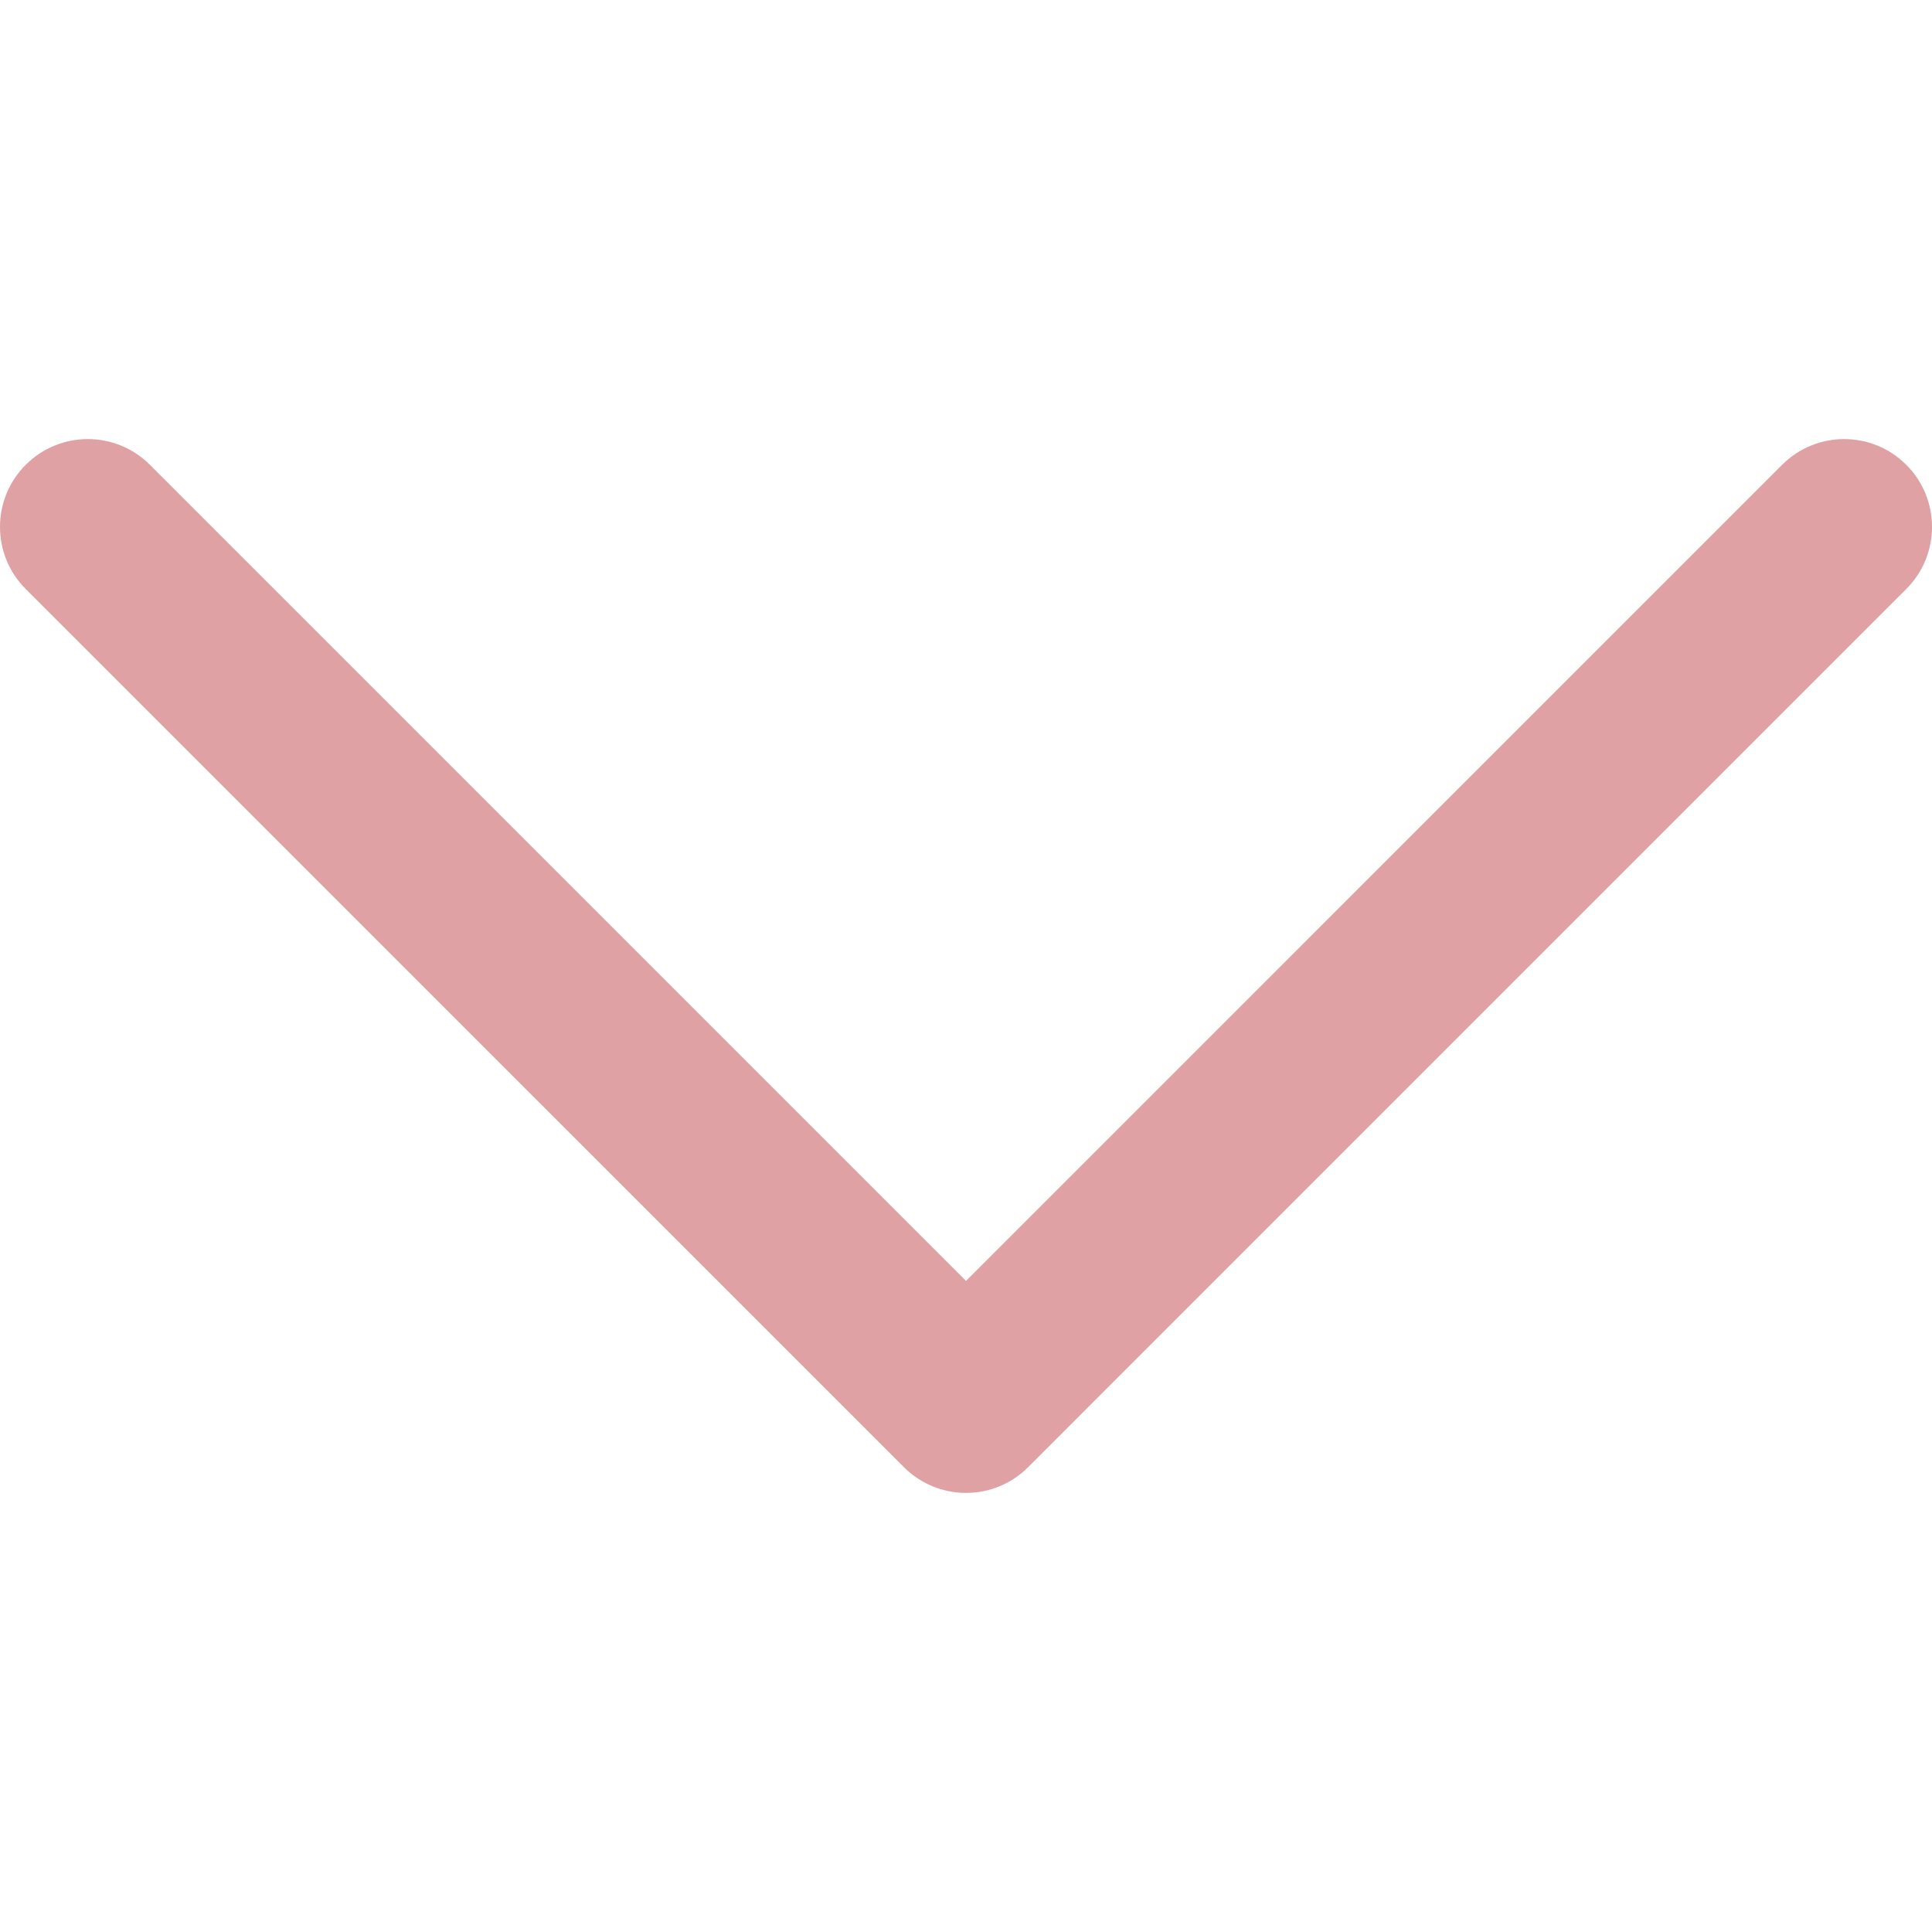
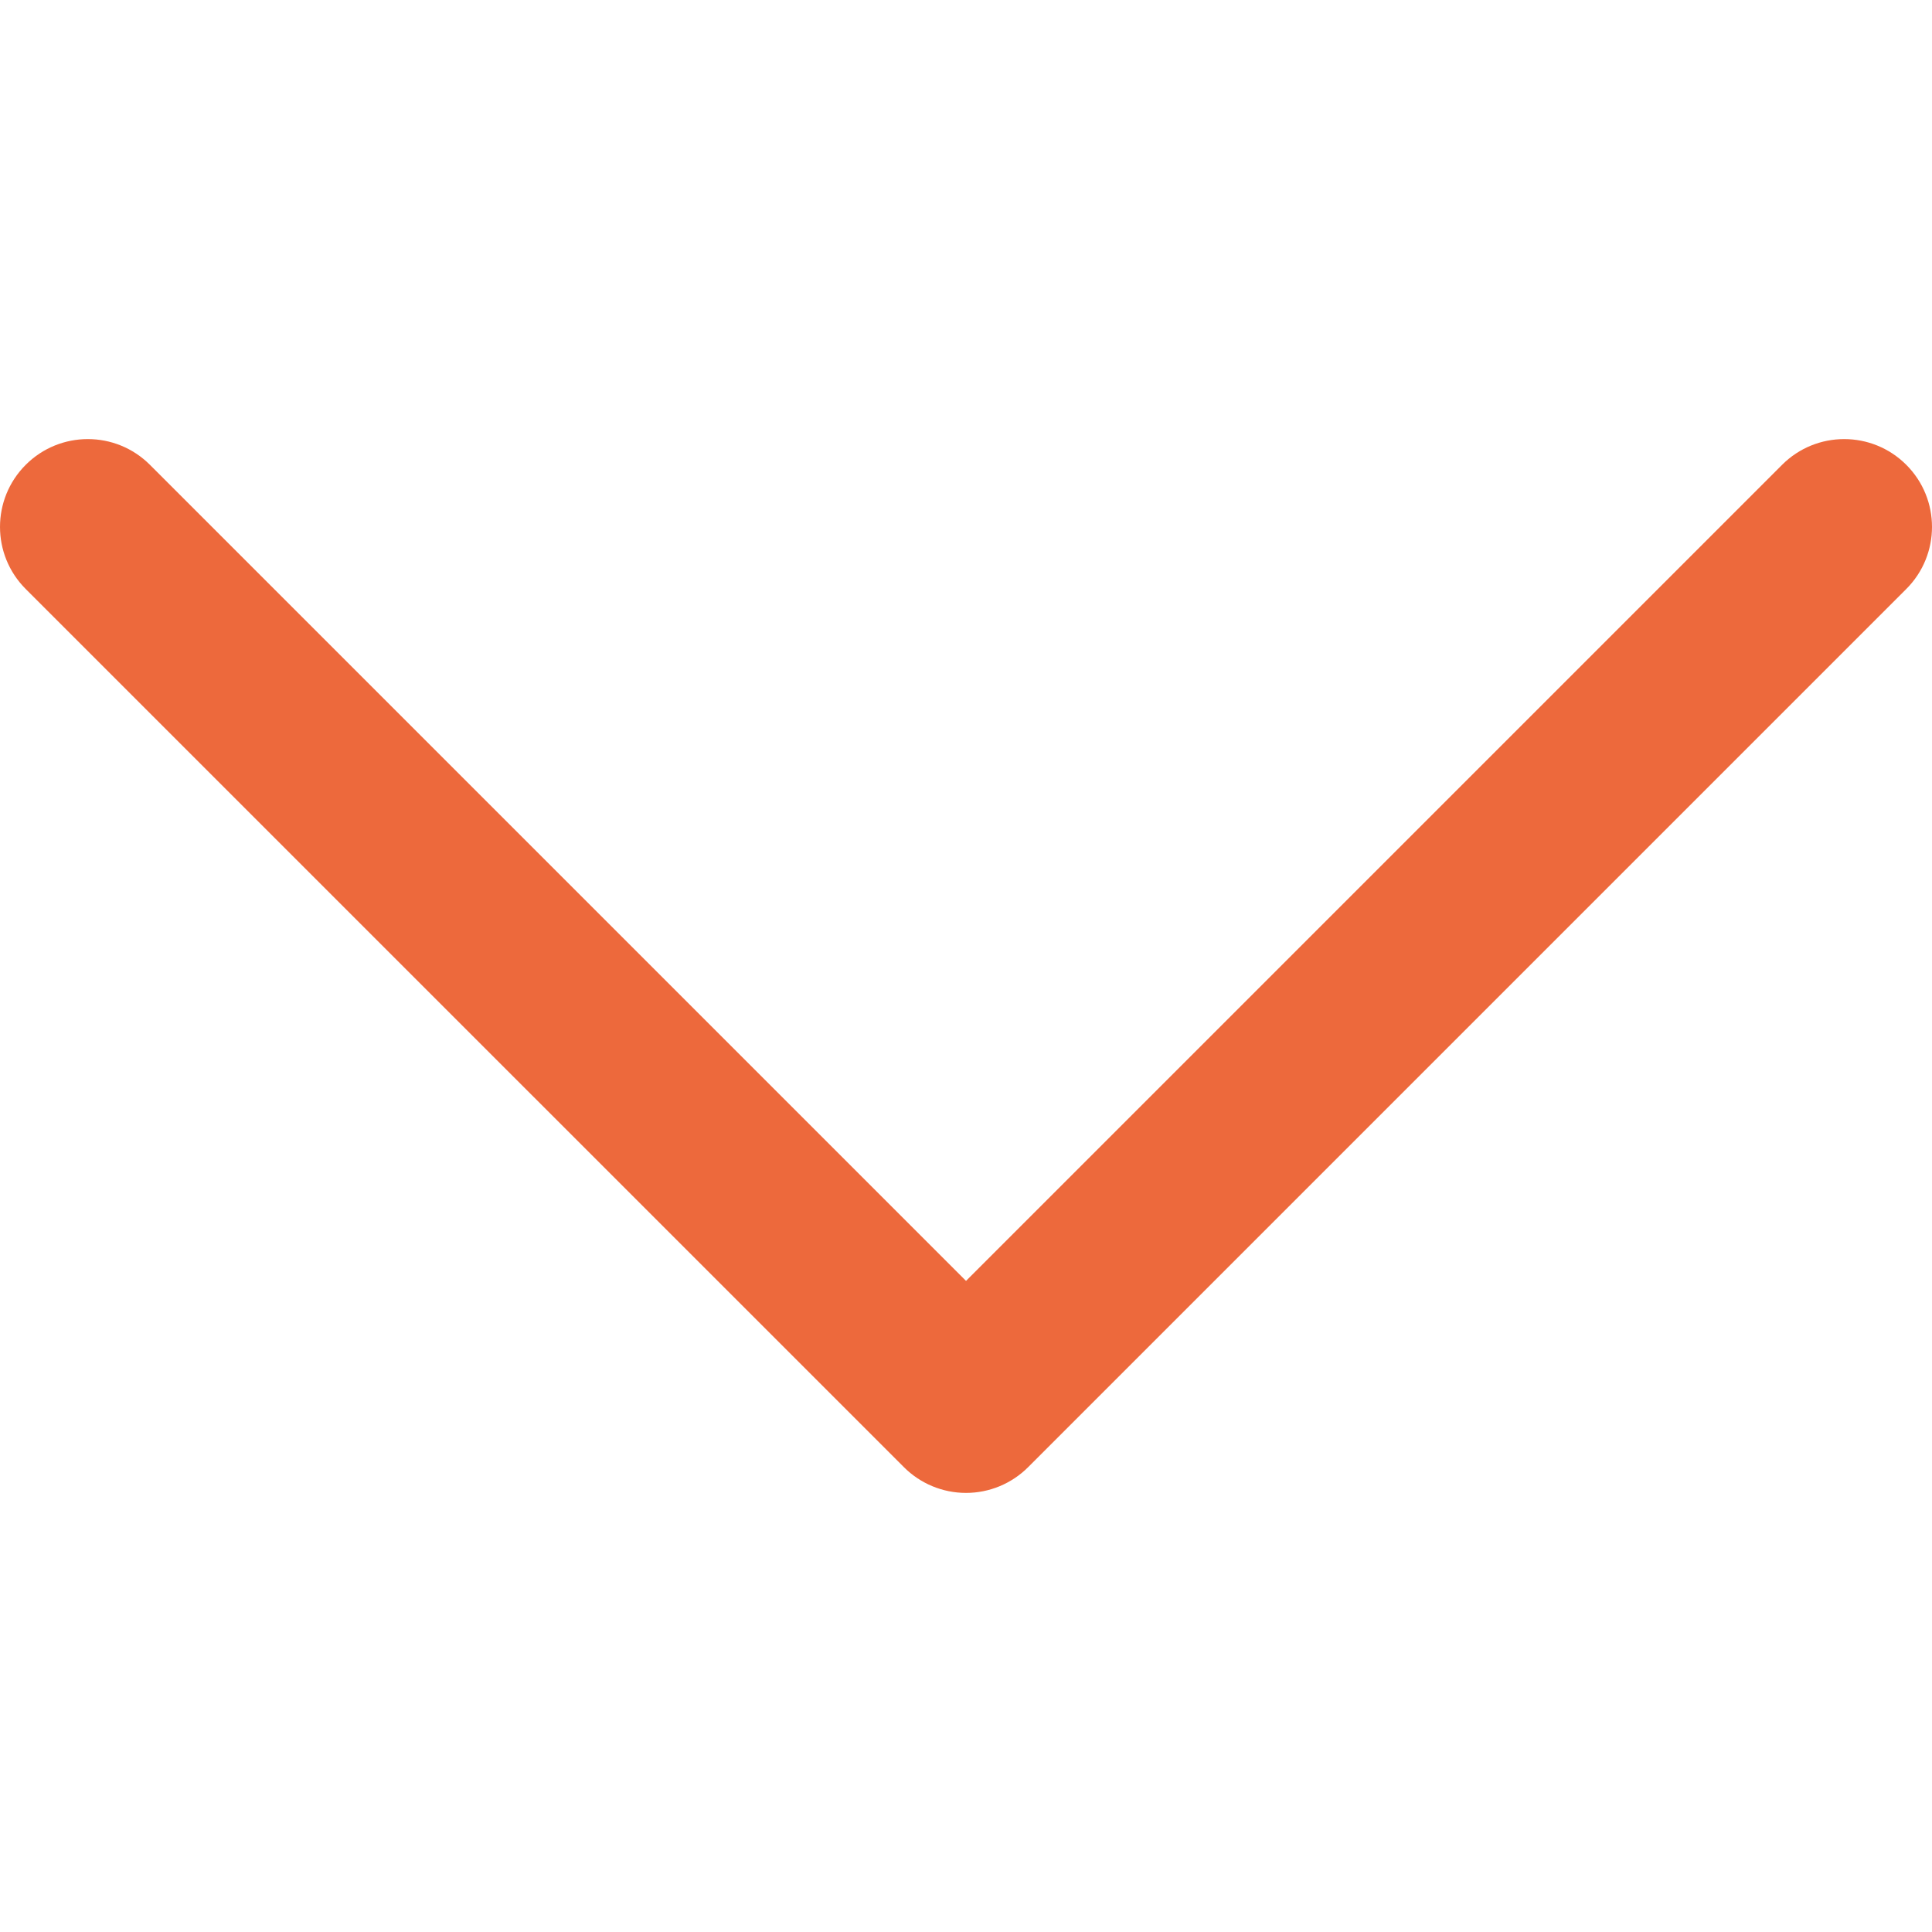
- <svg xmlns="http://www.w3.org/2000/svg" version="1.1" id="Layer_1" fill="#DFA1A4" x="0px" y="0px" viewBox="0 0 330 330" style="enable-background:new 0 0 330 330;" xml:space="preserve">
+ <svg xmlns="http://www.w3.org/2000/svg" version="1.1" id="Layer_1" fill="#ED693C" x="0px" y="0px" viewBox="0 0 330 330" style="enable-background:new 0 0 330 330;" xml:space="preserve">
  <path id="XMLID_225_" d="M325.607,79.393c-5.857-5.857-15.355-5.858-21.213,0.001l-139.39,139.393L25.607,79.393  c-5.857-5.857-15.355-5.858-21.213,0.001c-5.858,5.858-5.858,15.355,0,21.213l150.004,150c2.813,2.813,6.628,4.393,10.606,4.393  s7.794-1.581,10.606-4.394l149.996-150C331.465,94.749,331.465,85.251,325.607,79.393z" />
  <g>
	</g>
  <g>
	</g>
  <g>
	</g>
  <g>
	</g>
  <g>
	</g>
  <g>
	</g>
  <g>
	</g>
  <g>
	</g>
  <g>
	</g>
  <g>
	</g>
  <g>
	</g>
  <g>
	</g>
  <g>
	</g>
  <g>
	</g>
  <g>
	</g>
</svg>
